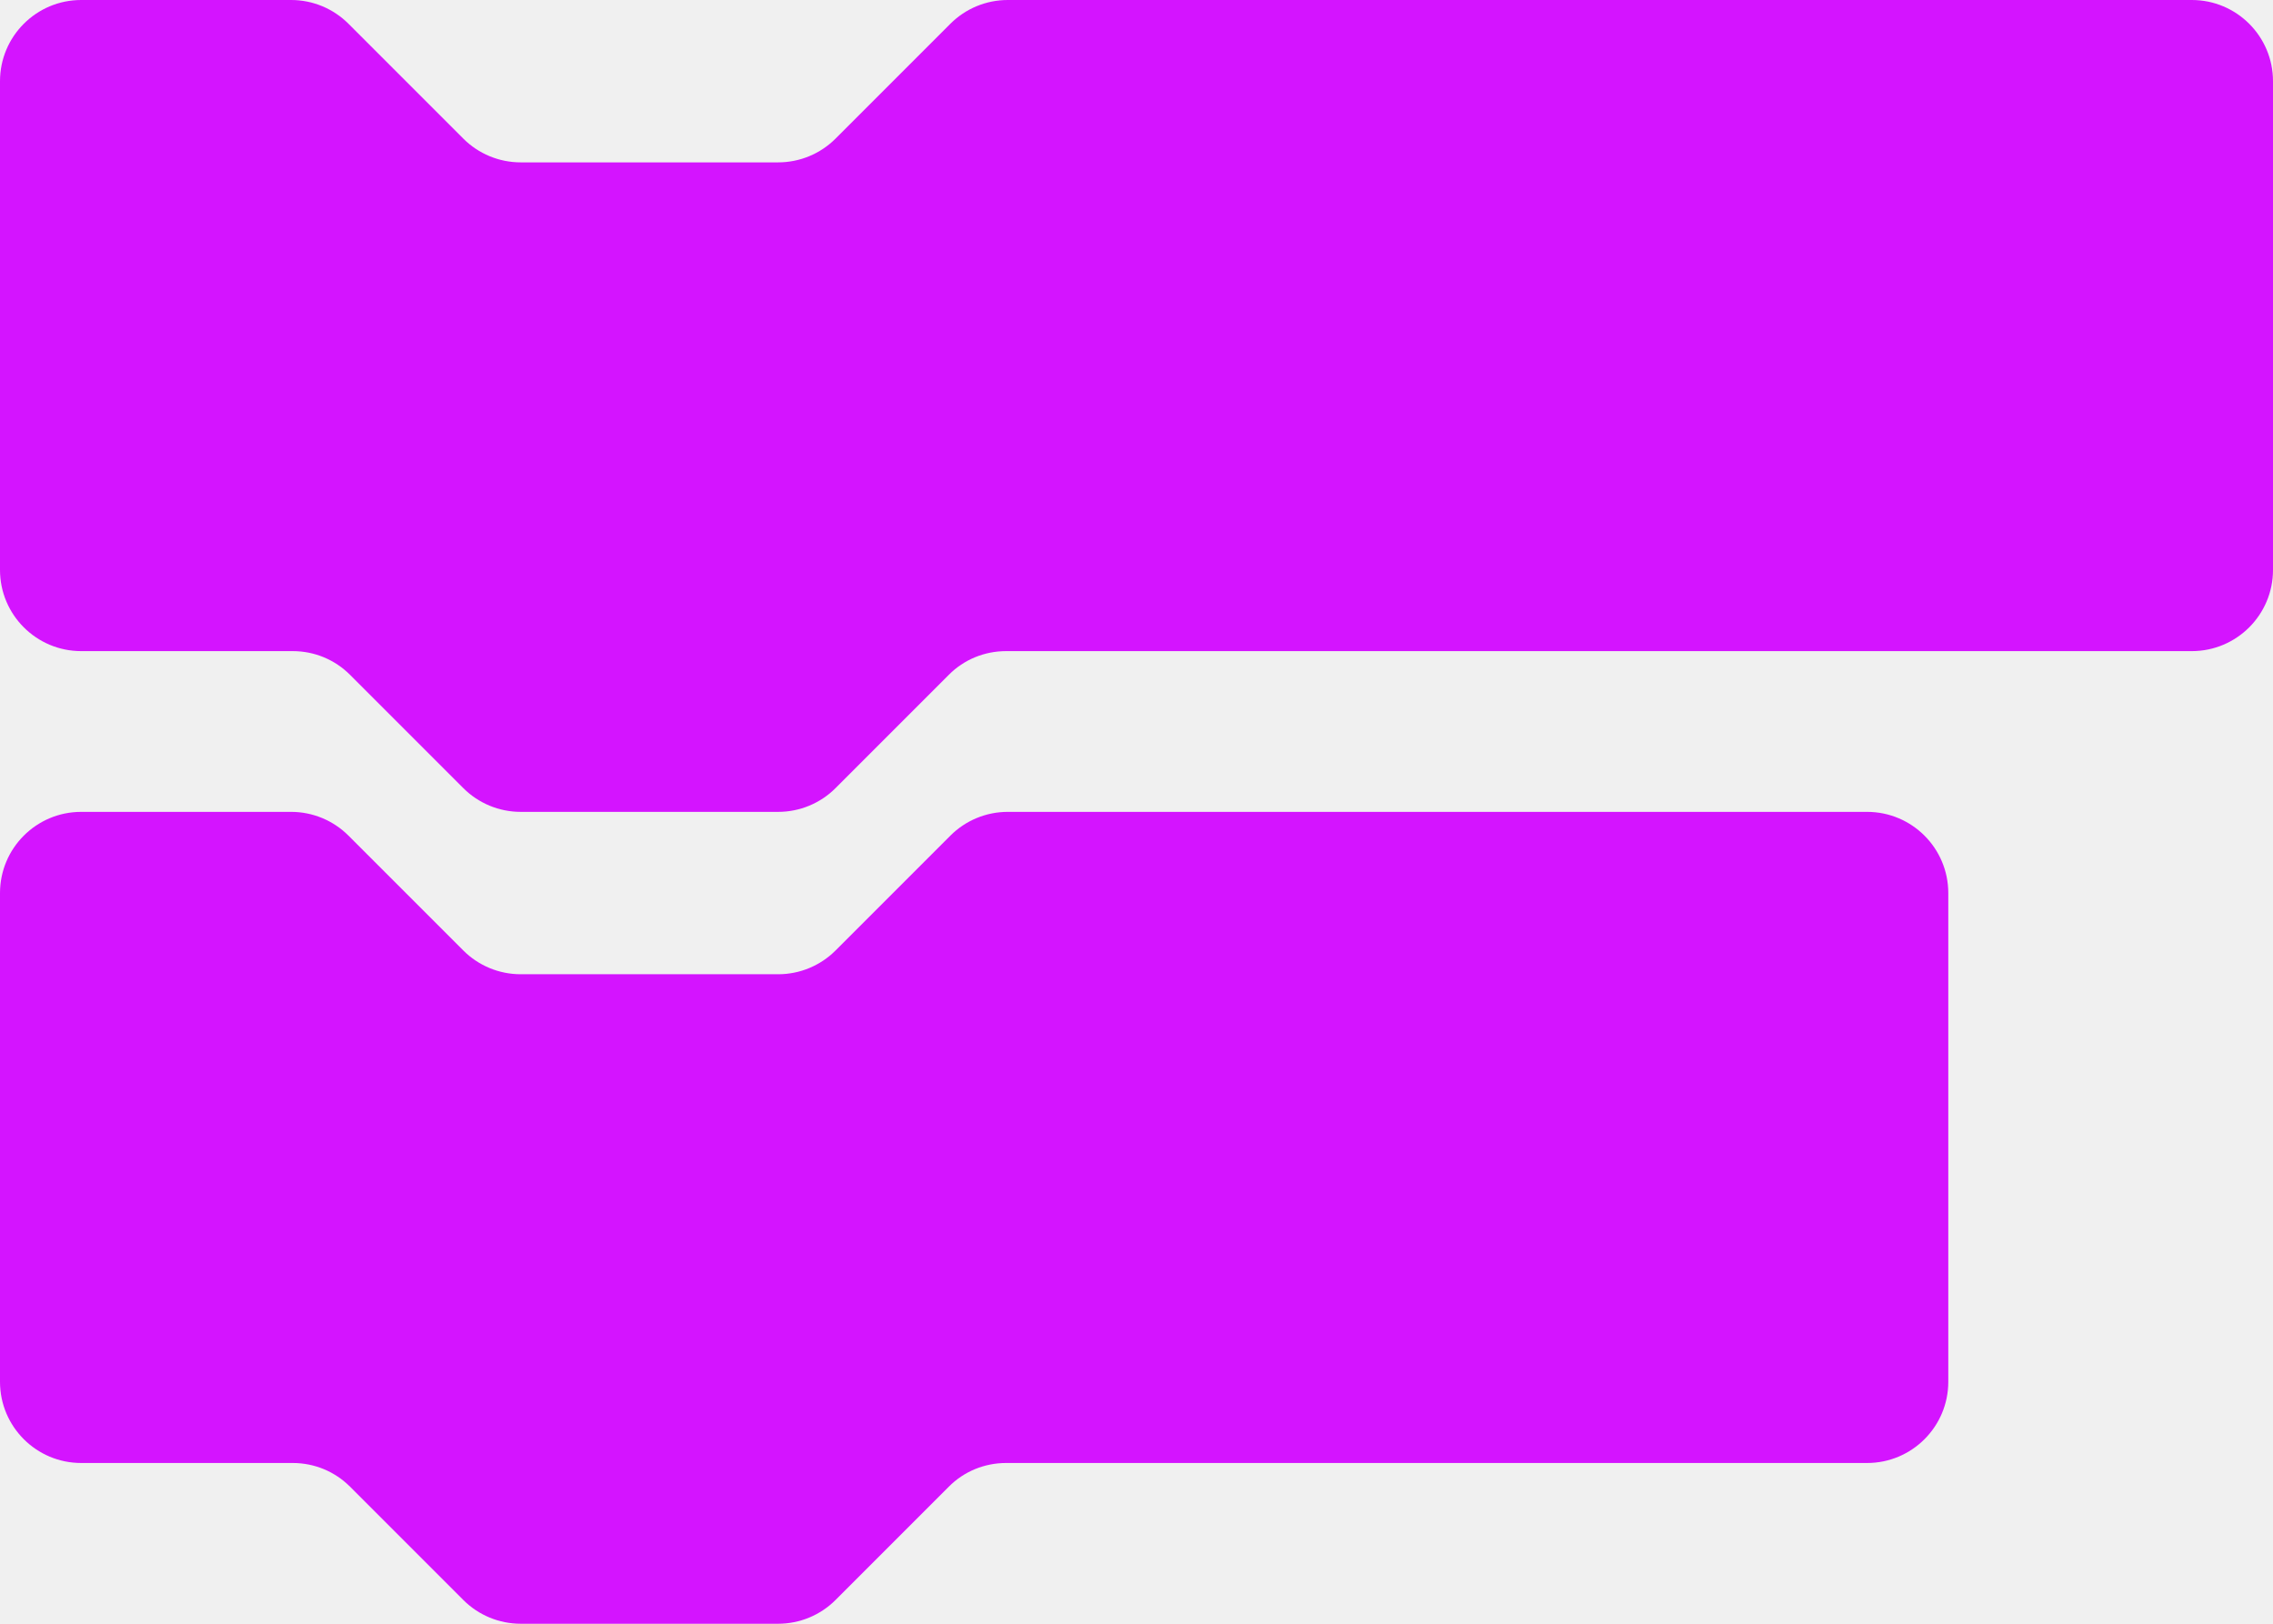
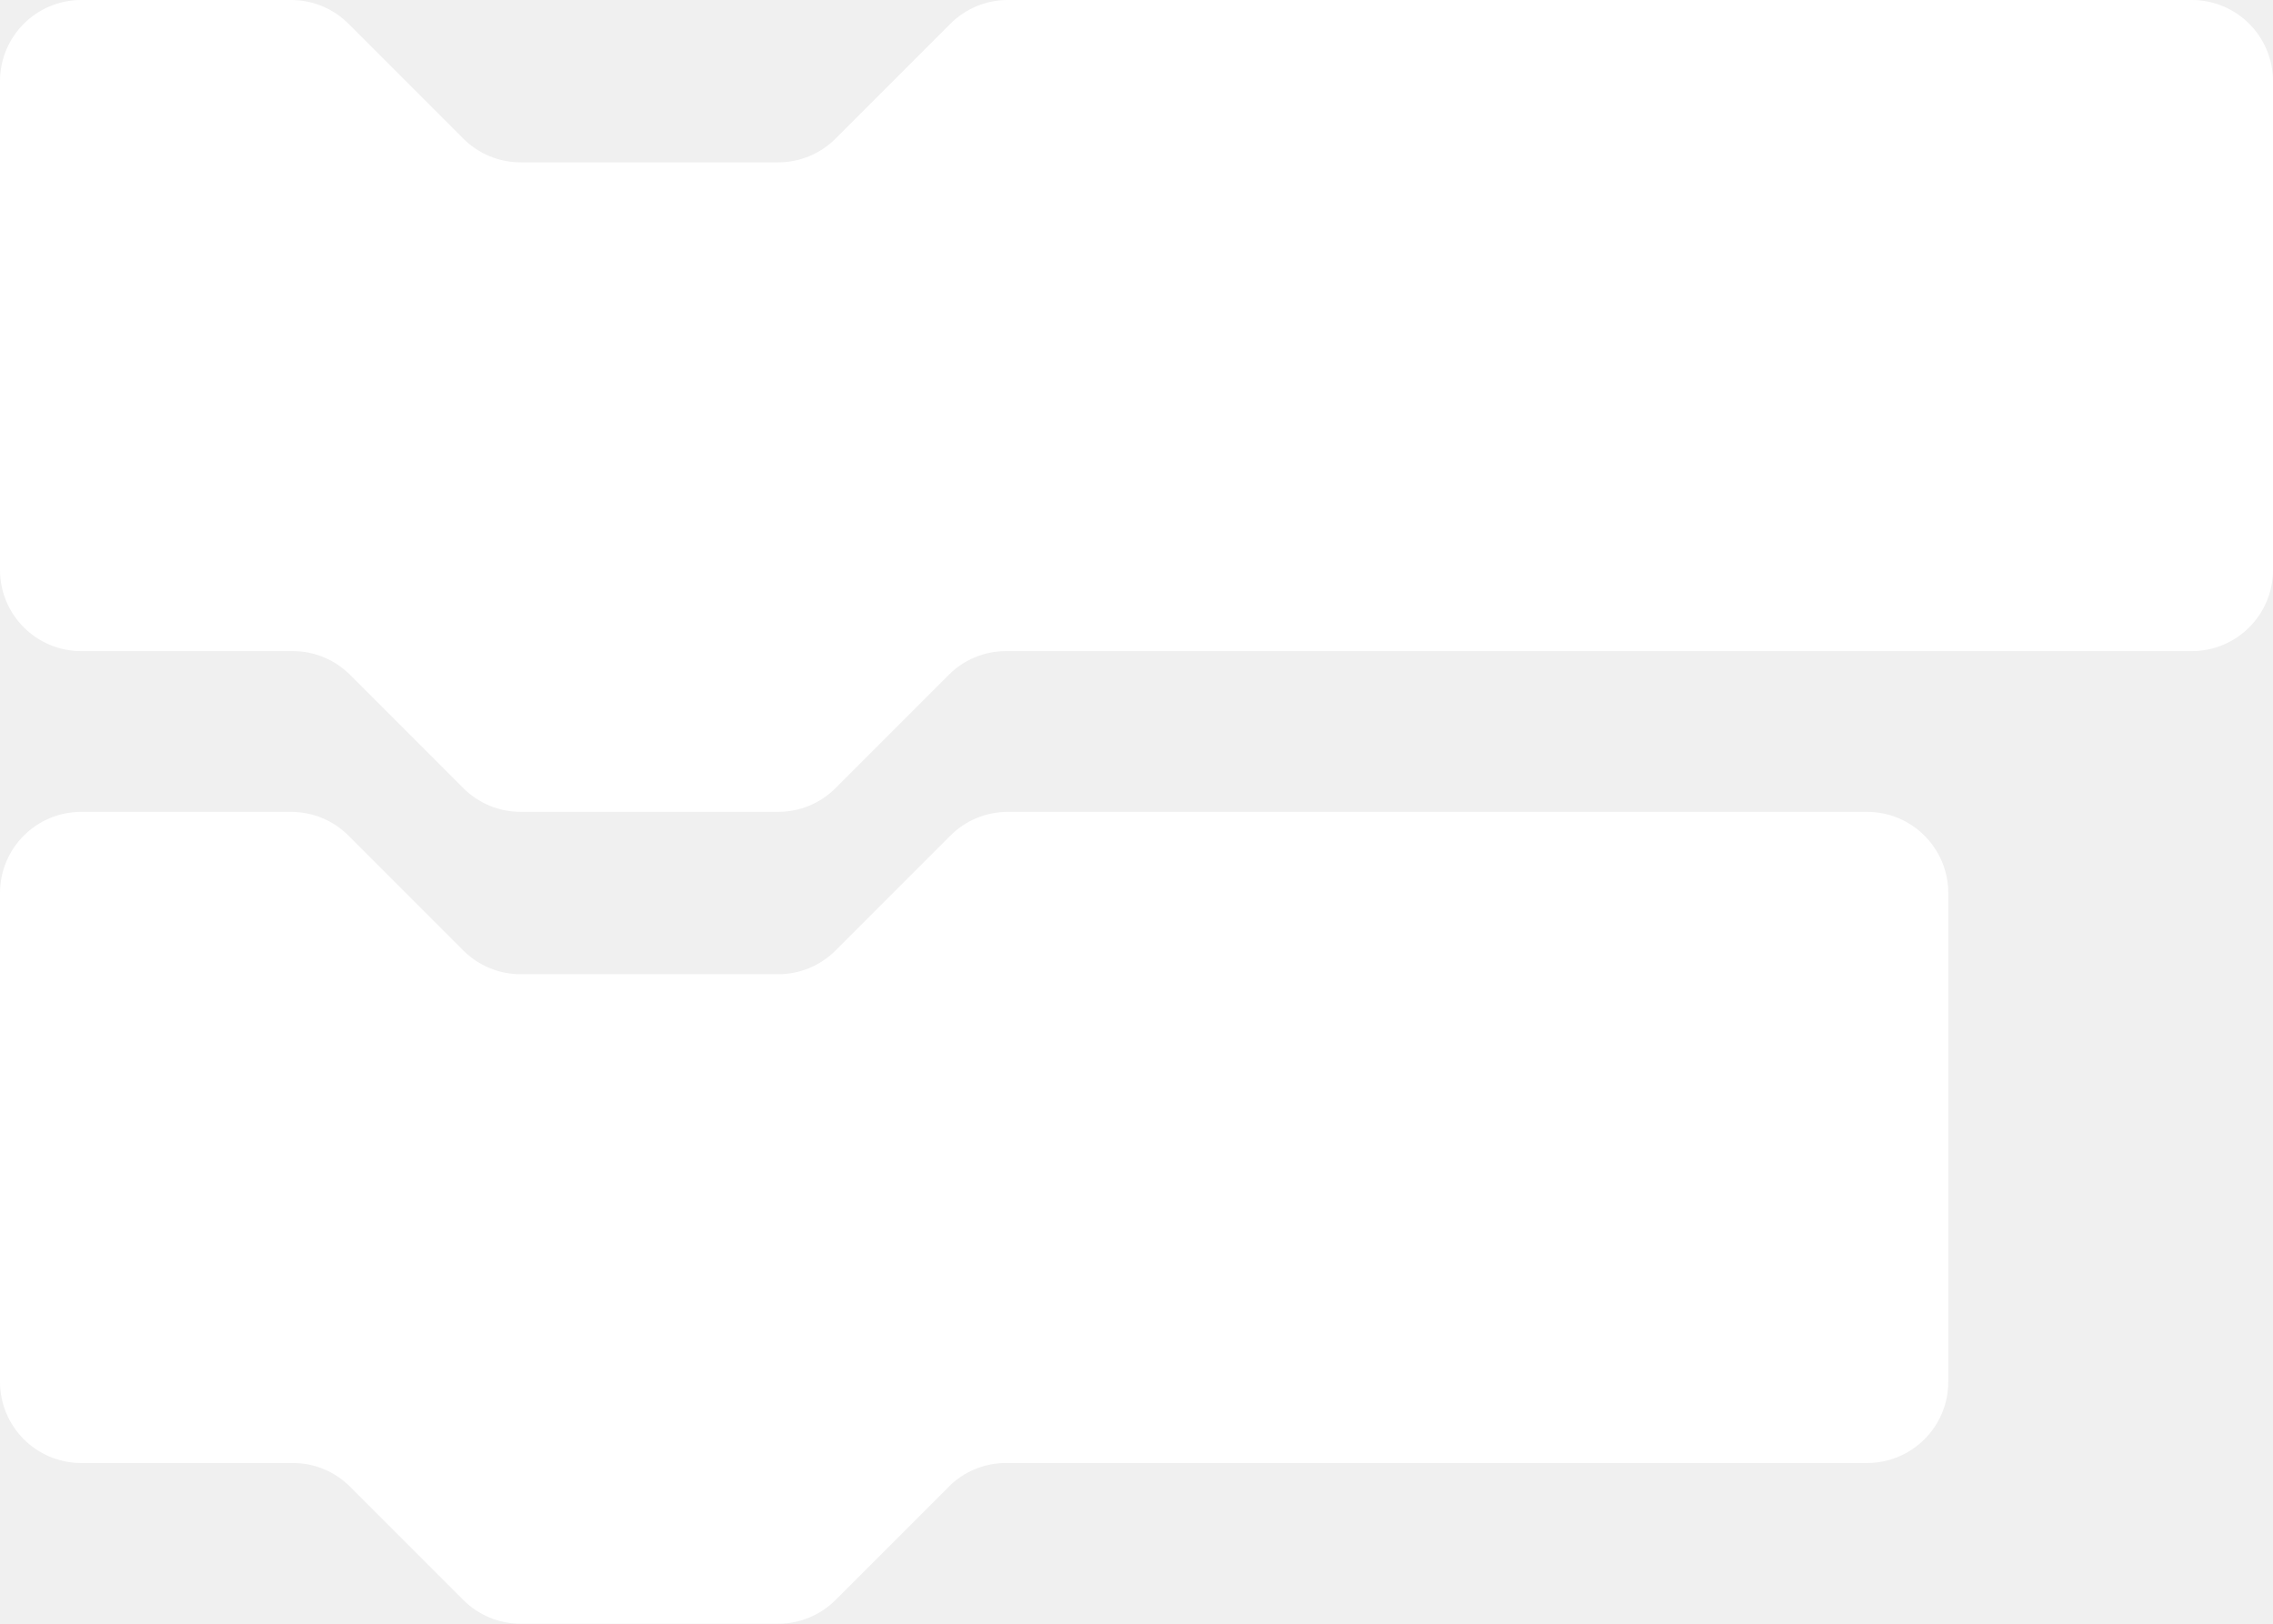
<svg xmlns="http://www.w3.org/2000/svg" version="1.1" width="14" height="10" viewBox="0,0,14,10">
  <g transform="translate(-233,-176)">
-     <g data-paper-data="{&quot;isPaintingLayer&quot;:true}" fill="#D414FF" fill-rule="evenodd" stroke="none" stroke-width="1" stroke-linecap="butt" stroke-linejoin="miter" stroke-miterlimit="10" stroke-dasharray="" stroke-dashoffset="0" style="mix-blend-mode: normal">
+     <g data-paper-data="{&quot;isPaintingLayer&quot;:true}" fill="#fff" fill-rule="evenodd" stroke="none" stroke-width="1" stroke-linecap="butt" stroke-linejoin="miter" stroke-miterlimit="10" stroke-dasharray="" stroke-dashoffset="0" style="mix-blend-mode: normal">
      <path d="M245,184.51c0,0.276 -0.224,0.5 -0.5,0.5h-5.303c-0.133,0 -0.26,0.052 -0.353,0.146l-0.698,0.698c-0.093,0.093 -0.22,0.146 -0.353,0.146h-1.586c-0.133,0 -0.26,-0.053 -0.353,-0.146l-0.698,-0.698c-0.094,-0.094 -0.22,-0.146 -0.353,-0.146h-1.303c-0.276,0 -0.5,-0.224 -0.5,-0.5v-3.01c0,-0.276 0.224,-0.5 0.5,-0.5h1.293c0.133,0 0.26,0.053 0.353,0.146l0.708,0.708c0.093,0.093 0.22,0.146 0.353,0.146h1.586c0.133,0 0.26,-0.053 0.353,-0.146l0.708,-0.708c0.093,-0.093 0.22,-0.146 0.353,-0.146h5.293c0.276,0 0.5,0.224 0.5,0.5zM247,179.51c0,0.276 -0.224,0.5 -0.5,0.5h-7.303c-0.133,0 -0.26,0.052 -0.353,0.146l-0.698,0.698c-0.093,0.093 -0.22,0.146 -0.353,0.146h-1.586c-0.133,0 -0.26,-0.053 -0.353,-0.146l-0.698,-0.698c-0.094,-0.094 -0.22,-0.146 -0.353,-0.146h-1.303c-0.276,0 -0.5,-0.224 -0.5,-0.5v-3.01c0,-0.276 0.224,-0.5 0.5,-0.5h1.293c0.133,0 0.26,0.053 0.353,0.146l0.708,0.708c0.093,0.093 0.22,0.146 0.353,0.146h1.586c0.133,0 0.26,-0.053 0.353,-0.146l0.708,-0.708c0.093,-0.093 0.22,-0.146 0.353,-0.146h7.293c0.276,0 0.5,0.224 0.5,0.5z" />
    </g>
  </g>
</svg>
